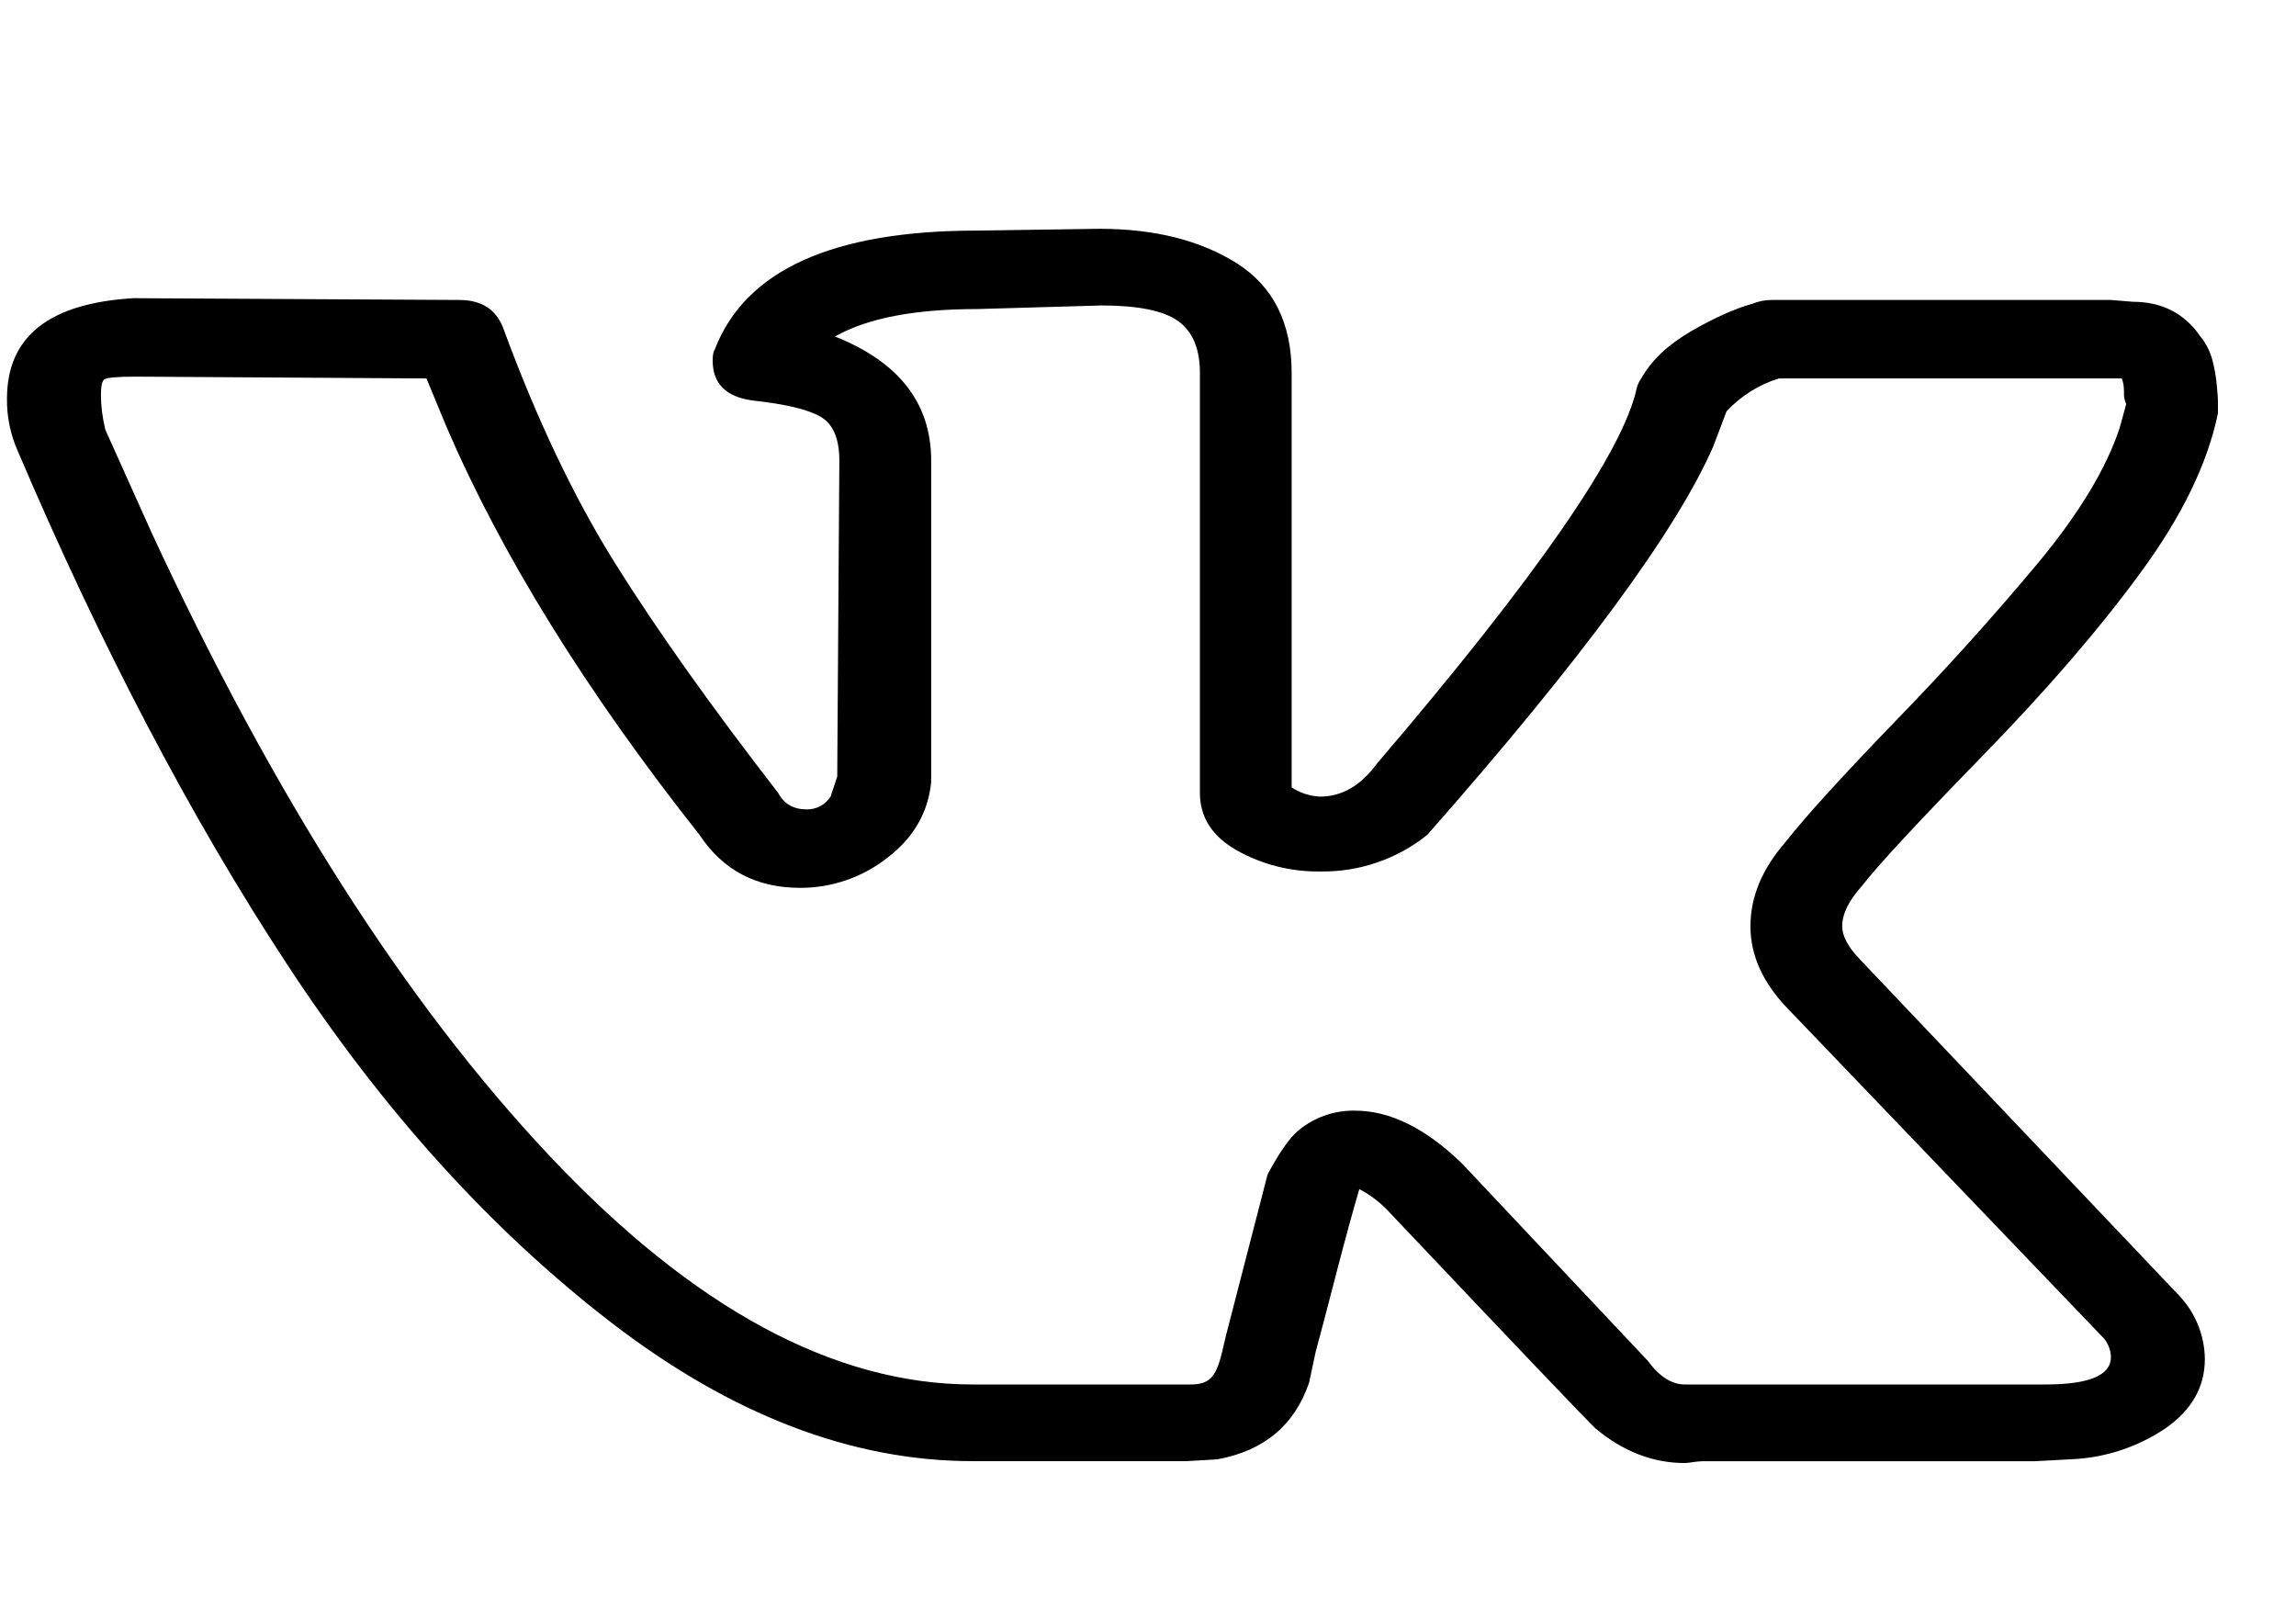
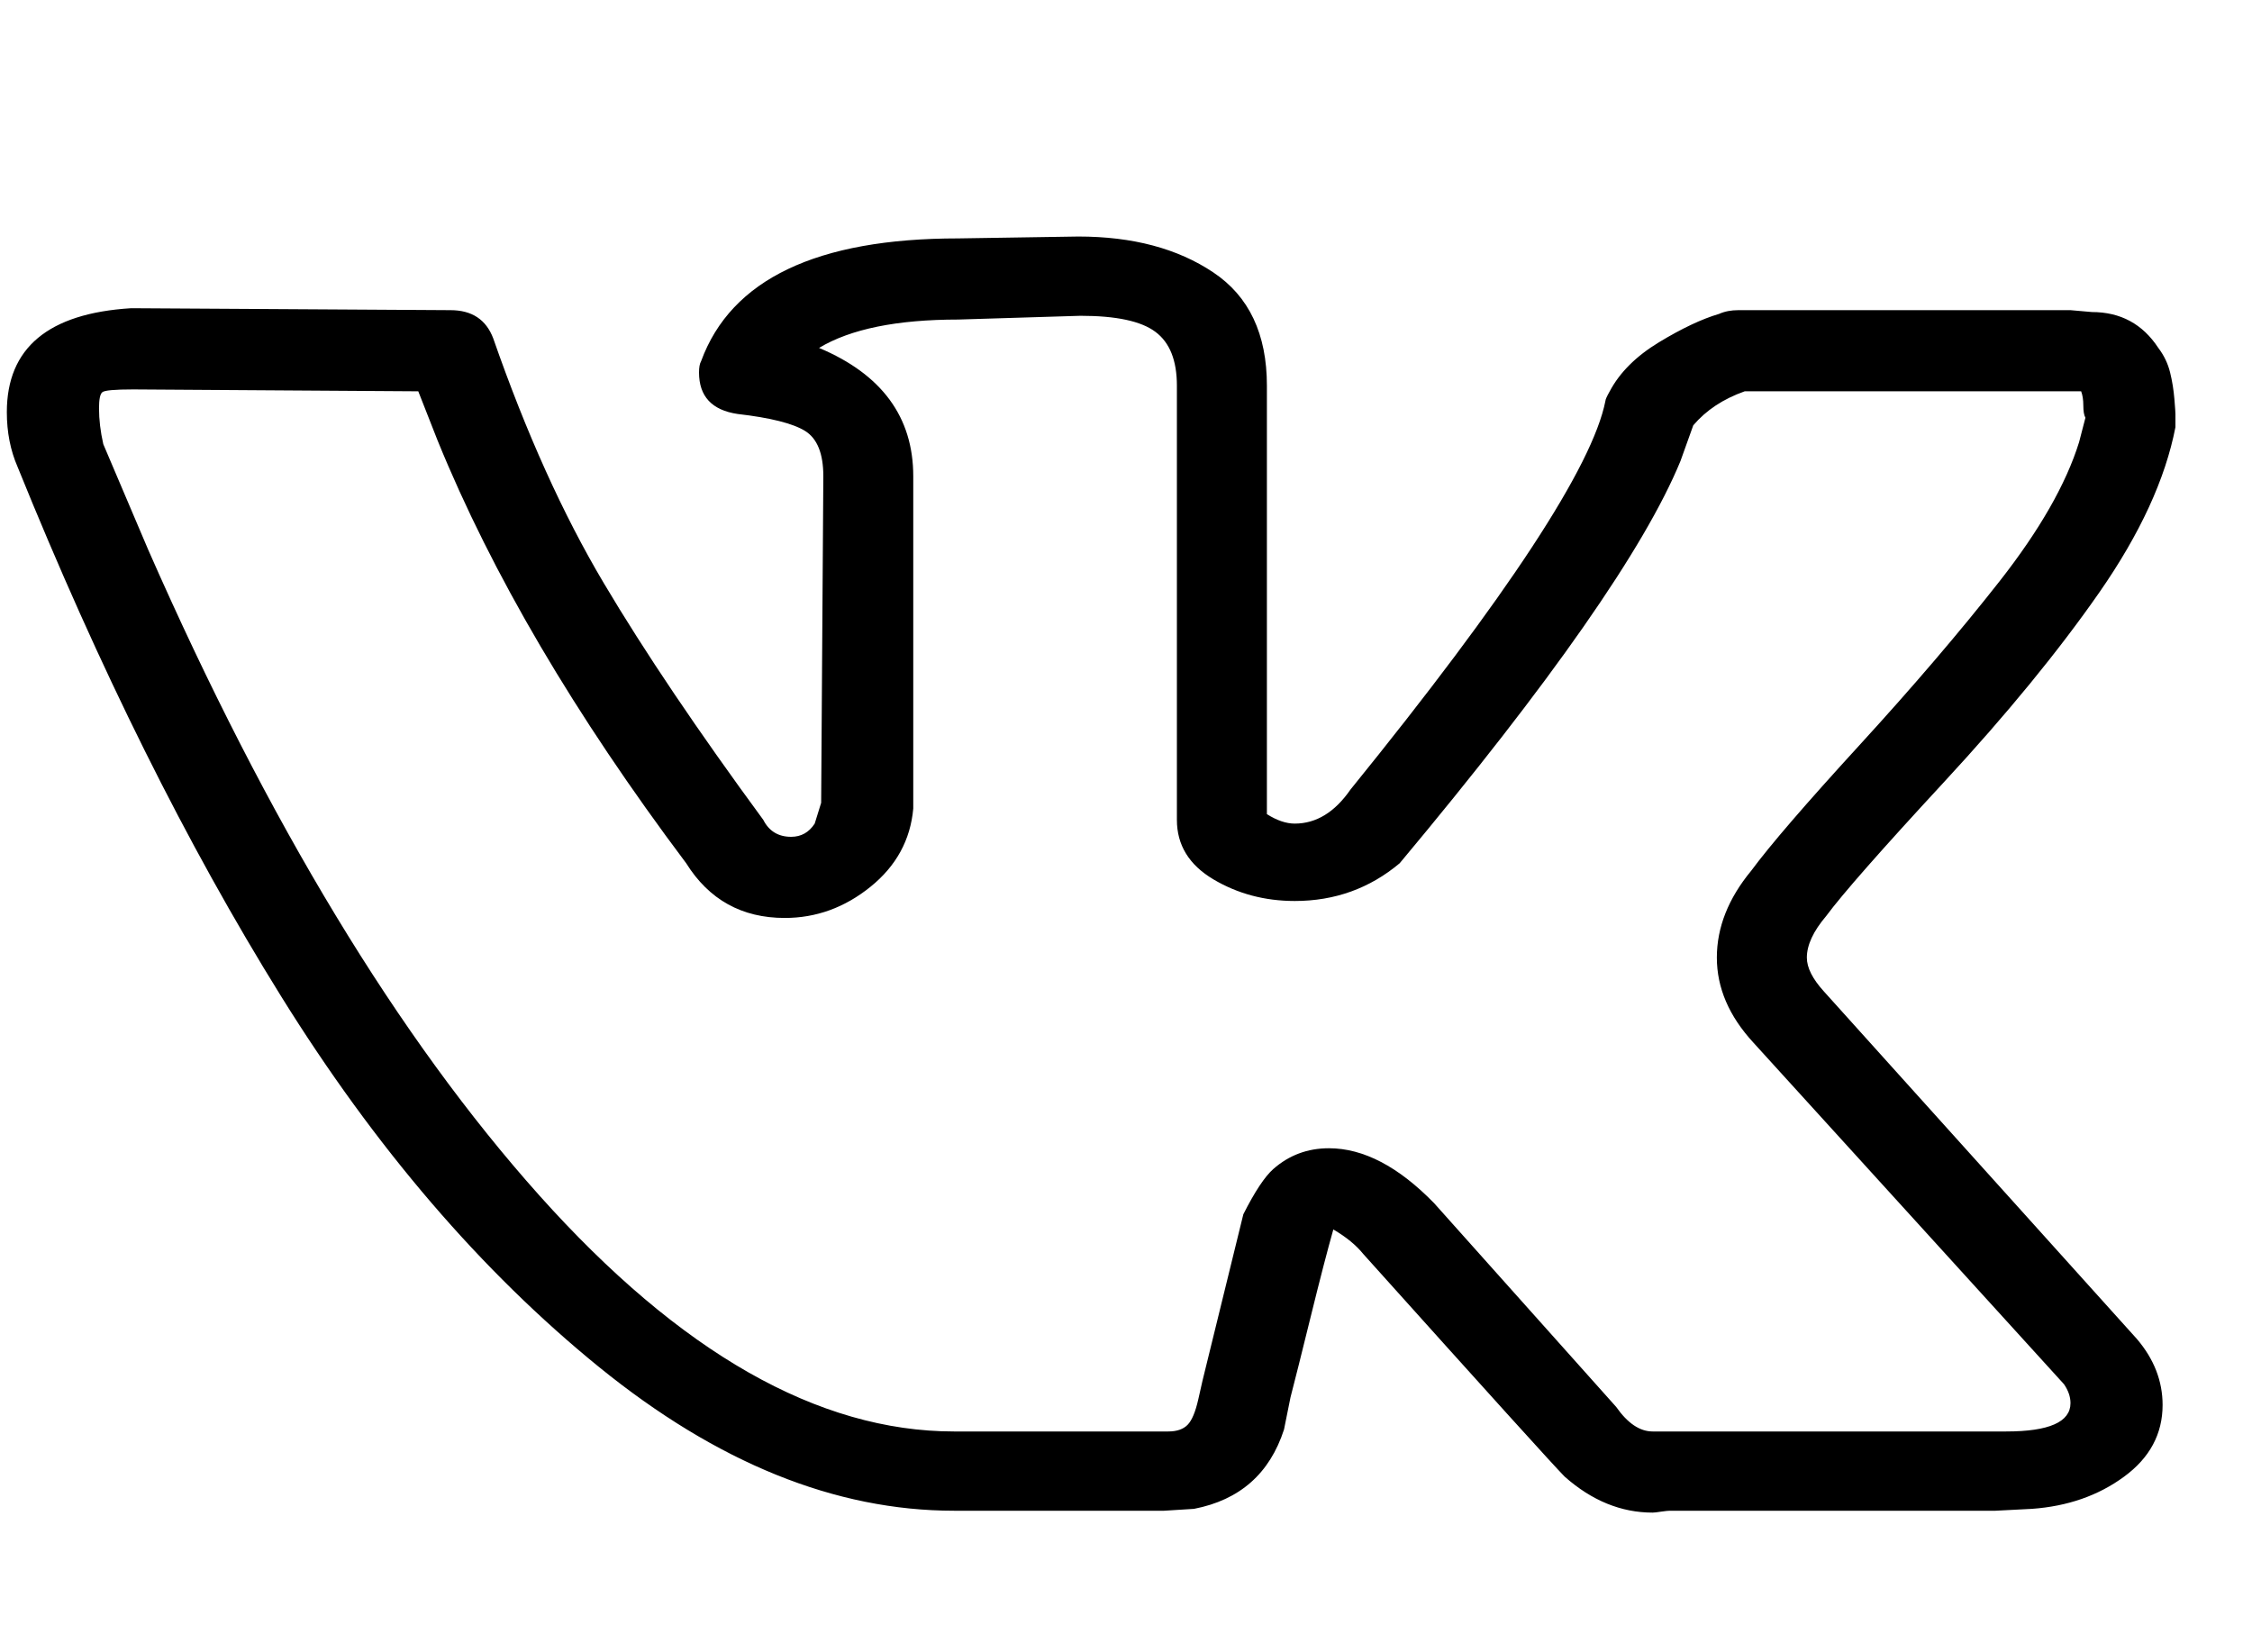
- <svg xmlns="http://www.w3.org/2000/svg" width="23" height="16">
-   <path d="M.07 3.993c0-.622.423-.957 1.27-1.006l3.26.018c.22 0 .365.091.438.274.336.915.711 1.704 1.127 2.369.416.664.96 1.43 1.63 2.295.059.11.154.165.285.165a.276.276 0 0 0 .24-.128l.067-.201.021-3.165c0-.219-.062-.365-.186-.438-.124-.074-.353-.128-.689-.165-.263-.037-.394-.17-.394-.402 0-.05.007-.086.022-.11.306-.793 1.182-1.189 2.626-1.189l1.226-.018c.554 0 1.014.116 1.379.347.364.232.547.598.547 1.098v4.151a.562.562 0 0 0 .284.092c.22 0 .409-.11.57-.33 1.604-1.877 2.472-3.133 2.604-3.767a.29.29 0 0 1 .044-.092c.102-.182.27-.34.503-.475.233-.134.438-.226.613-.274a.507.507 0 0 1 .197-.037h3.392l.219.018c.292 0 .518.116.678.348a.63.63 0 0 1 .12.238c.022.085.037.17.044.256.008.085.011.134.011.146v.128c-.102.5-.36 1.033-.777 1.6-.415.567-.944 1.18-1.586 1.838-.642.659-1.044 1.092-1.204 1.299-.131.146-.197.28-.197.402 0 .098.058.208.175.33l3.195 3.365a.939.939 0 0 1 .263.64c0 .28-.131.512-.394.695a1.826 1.826 0 0 1-.941.31l-.372.02h-3.327a.794.794 0 0 0-.087.008.802.802 0 0 1-.088.01c-.32 0-.62-.116-.897-.348-.102-.098-.788-.817-2.057-2.158a1.106 1.106 0 0 0-.307-.238c-.058.195-.135.475-.23.841-.094.366-.164.628-.207.787l-.066.31c-.146.427-.452.684-.92.769l-.306.018H9.743c-1.21 0-2.418-.463-3.622-1.39-1.203-.927-2.287-2.124-3.25-3.594-.963-1.469-1.86-3.18-2.691-5.13a1.254 1.254 0 0 1-.11-.53ZM13.223 8.73a1.66 1.66 0 0 1-.831-.21c-.248-.14-.372-.333-.372-.577V3.737c0-.244-.073-.418-.22-.522-.145-.103-.4-.155-.765-.155l-1.248.036c-.627 0-1.101.092-1.422.275.642.256.963.67.963 1.243v3.22c-.03.304-.175.557-.438.758a1.405 1.405 0 0 1-.875.302c-.438 0-.774-.177-1.007-.53C5.87 6.925 5.024 5.559 4.469 4.267l-.197-.476-2.91-.018c-.19 0-.296.01-.318.028-.022.018-.033.07-.033.155 0 .11.015.226.044.348l.46 1.024c1.225 2.646 2.556 4.73 3.994 6.255 1.437 1.524 2.848 2.286 4.234 2.286h2.189c.088 0 .153-.021.197-.064.044-.043.08-.125.11-.247l.043-.183.416-1.61c.117-.219.219-.365.306-.438a.86.86 0 0 1 .57-.201c.35 0 .707.176 1.072.53l1.86 1.975c.117.159.24.238.372.238h3.611c.438 0 .657-.091.657-.274a.312.312 0 0 0-.066-.183l-3.173-3.31c-.248-.257-.372-.531-.372-.824 0-.292.116-.573.35-.841.19-.244.558-.65 1.105-1.216a28.203 28.203 0 0 0 1.434-1.591c.408-.494.678-.942.81-1.345l.065-.237a.243.243 0 0 1-.022-.12c0-.054-.007-.1-.022-.137H17.82a1.199 1.199 0 0 0-.525.33l-.131.347c-.365.841-1.32 2.14-2.867 3.896a1.672 1.672 0 0 1-1.073.366Z" />
+ <svg xmlns="http://www.w3.org/2000/svg" width="30" height="22" viewBox="0 0 30 22">
+   <path d="M0.091 5.49C0.091 4.635 0.643 4.174 1.747 4.106L6.001 4.132C6.286 4.132 6.476 4.257 6.571 4.509C7.009 5.766 7.499 6.852 8.042 7.766C8.584 8.679 9.293 9.731 10.168 10.922C10.244 11.072 10.368 11.148 10.539 11.148C10.673 11.148 10.777 11.089 10.853 10.972L10.939 10.695L10.968 6.345C10.968 6.043 10.887 5.842 10.725 5.741C10.563 5.641 10.263 5.565 9.826 5.515C9.483 5.464 9.312 5.28 9.312 4.962C9.312 4.894 9.321 4.844 9.34 4.811C9.74 3.721 10.882 3.176 12.766 3.176L14.365 3.151C15.088 3.151 15.687 3.31 16.163 3.629C16.639 3.947 16.877 4.45 16.877 5.138V10.846C17.01 10.93 17.134 10.972 17.248 10.972C17.533 10.972 17.781 10.821 17.99 10.519C20.083 7.937 21.216 6.211 21.387 5.339C21.387 5.322 21.406 5.28 21.444 5.213C21.577 4.962 21.796 4.744 22.101 4.559C22.405 4.375 22.672 4.249 22.9 4.182C22.976 4.148 23.062 4.132 23.157 4.132H27.582L27.867 4.157C28.248 4.157 28.543 4.316 28.752 4.635C28.828 4.735 28.88 4.844 28.909 4.962C28.938 5.079 28.956 5.196 28.966 5.314C28.976 5.431 28.98 5.498 28.98 5.515V5.691C28.847 6.378 28.509 7.112 27.967 7.891C27.424 8.671 26.735 9.513 25.897 10.419C25.06 11.324 24.537 11.919 24.327 12.204C24.156 12.405 24.07 12.59 24.07 12.757C24.07 12.892 24.146 13.042 24.299 13.21L28.466 17.837C28.695 18.105 28.809 18.399 28.809 18.717C28.809 19.103 28.638 19.422 28.295 19.673C27.953 19.924 27.544 20.067 27.068 20.101L26.582 20.126H22.243C22.224 20.126 22.186 20.13 22.129 20.138C22.072 20.147 22.034 20.151 22.015 20.151C21.596 20.151 21.206 19.992 20.845 19.673C20.711 19.539 19.817 18.55 18.161 16.706C18.066 16.588 17.933 16.479 17.762 16.379C17.686 16.647 17.586 17.032 17.462 17.535C17.338 18.038 17.248 18.399 17.191 18.617L17.105 19.044C16.915 19.631 16.515 19.983 15.906 20.101L15.507 20.126H12.709C11.129 20.126 9.555 19.489 7.984 18.215C6.414 16.94 5.001 15.293 3.745 13.273C2.489 11.253 1.319 8.901 0.234 6.219C0.139 6.001 0.091 5.758 0.091 5.49ZM17.248 12.003C16.848 12.003 16.486 11.906 16.163 11.714C15.839 11.521 15.678 11.257 15.678 10.922V5.138C15.678 4.802 15.583 4.563 15.392 4.421C15.202 4.278 14.869 4.207 14.393 4.207L12.766 4.257C11.948 4.257 11.329 4.383 10.911 4.635C11.748 4.987 12.166 5.557 12.166 6.345V10.771C12.129 11.19 11.938 11.538 11.596 11.814C11.253 12.091 10.872 12.229 10.454 12.229C9.883 12.229 9.445 11.986 9.141 11.5C7.656 9.522 6.552 7.644 5.829 5.867L5.572 5.213L1.776 5.188C1.528 5.188 1.39 5.2 1.362 5.226C1.333 5.251 1.319 5.322 1.319 5.439C1.319 5.59 1.338 5.75 1.376 5.917L1.975 7.325C3.574 10.963 5.311 13.83 7.185 15.926C9.06 18.022 10.901 19.07 12.709 19.07H15.563C15.678 19.07 15.763 19.04 15.82 18.982C15.878 18.923 15.925 18.81 15.963 18.642L16.02 18.39L16.563 16.177C16.715 15.876 16.848 15.675 16.962 15.574C17.172 15.389 17.419 15.297 17.704 15.297C18.161 15.297 18.628 15.54 19.103 16.027L21.53 18.743C21.682 18.96 21.844 19.07 22.015 19.07H26.725C27.296 19.07 27.582 18.944 27.582 18.692C27.582 18.608 27.553 18.525 27.496 18.441L23.357 13.889C23.033 13.537 22.871 13.16 22.871 12.757C22.871 12.355 23.024 11.969 23.328 11.601C23.576 11.265 24.056 10.708 24.77 9.928C25.483 9.149 26.107 8.419 26.64 7.74C27.172 7.061 27.524 6.445 27.696 5.892L27.781 5.565C27.762 5.532 27.753 5.477 27.753 5.402C27.753 5.326 27.743 5.263 27.724 5.213H23.242C22.957 5.314 22.729 5.464 22.557 5.666L22.386 6.143C21.91 7.3 20.664 9.086 18.646 11.5C18.247 11.835 17.781 12.003 17.248 12.003Z" fill="currentColor" />
</svg>
